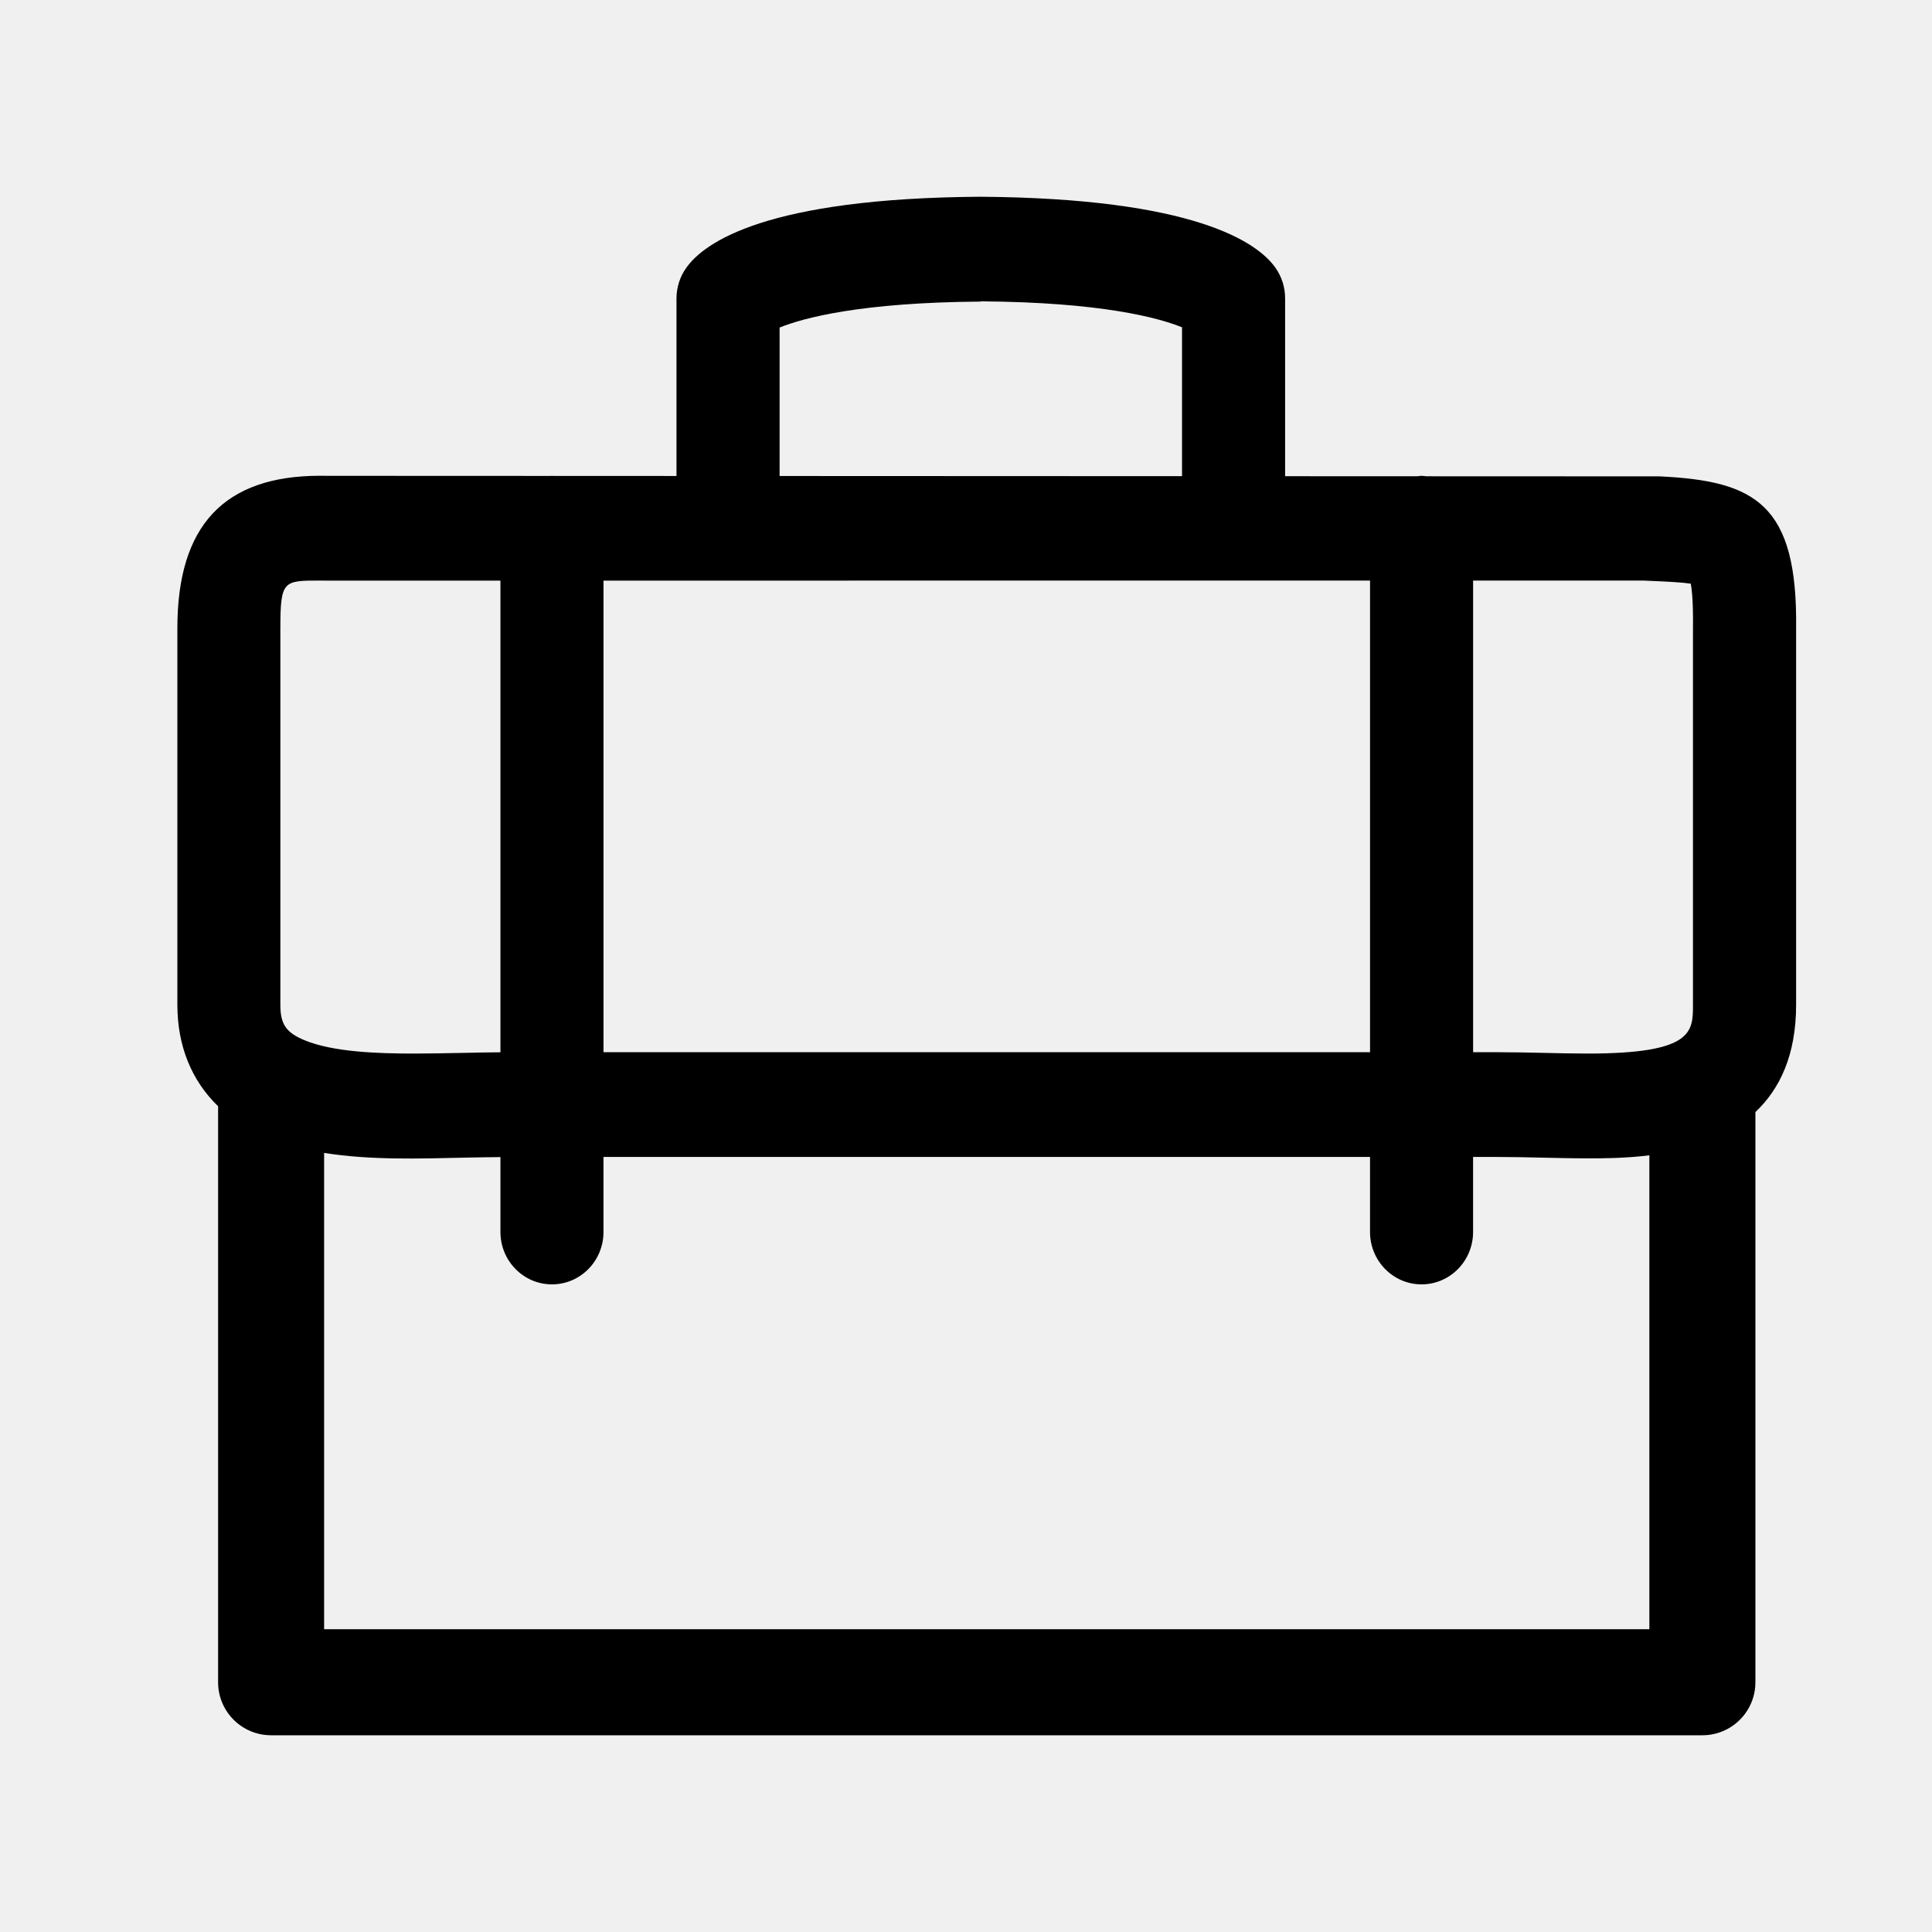
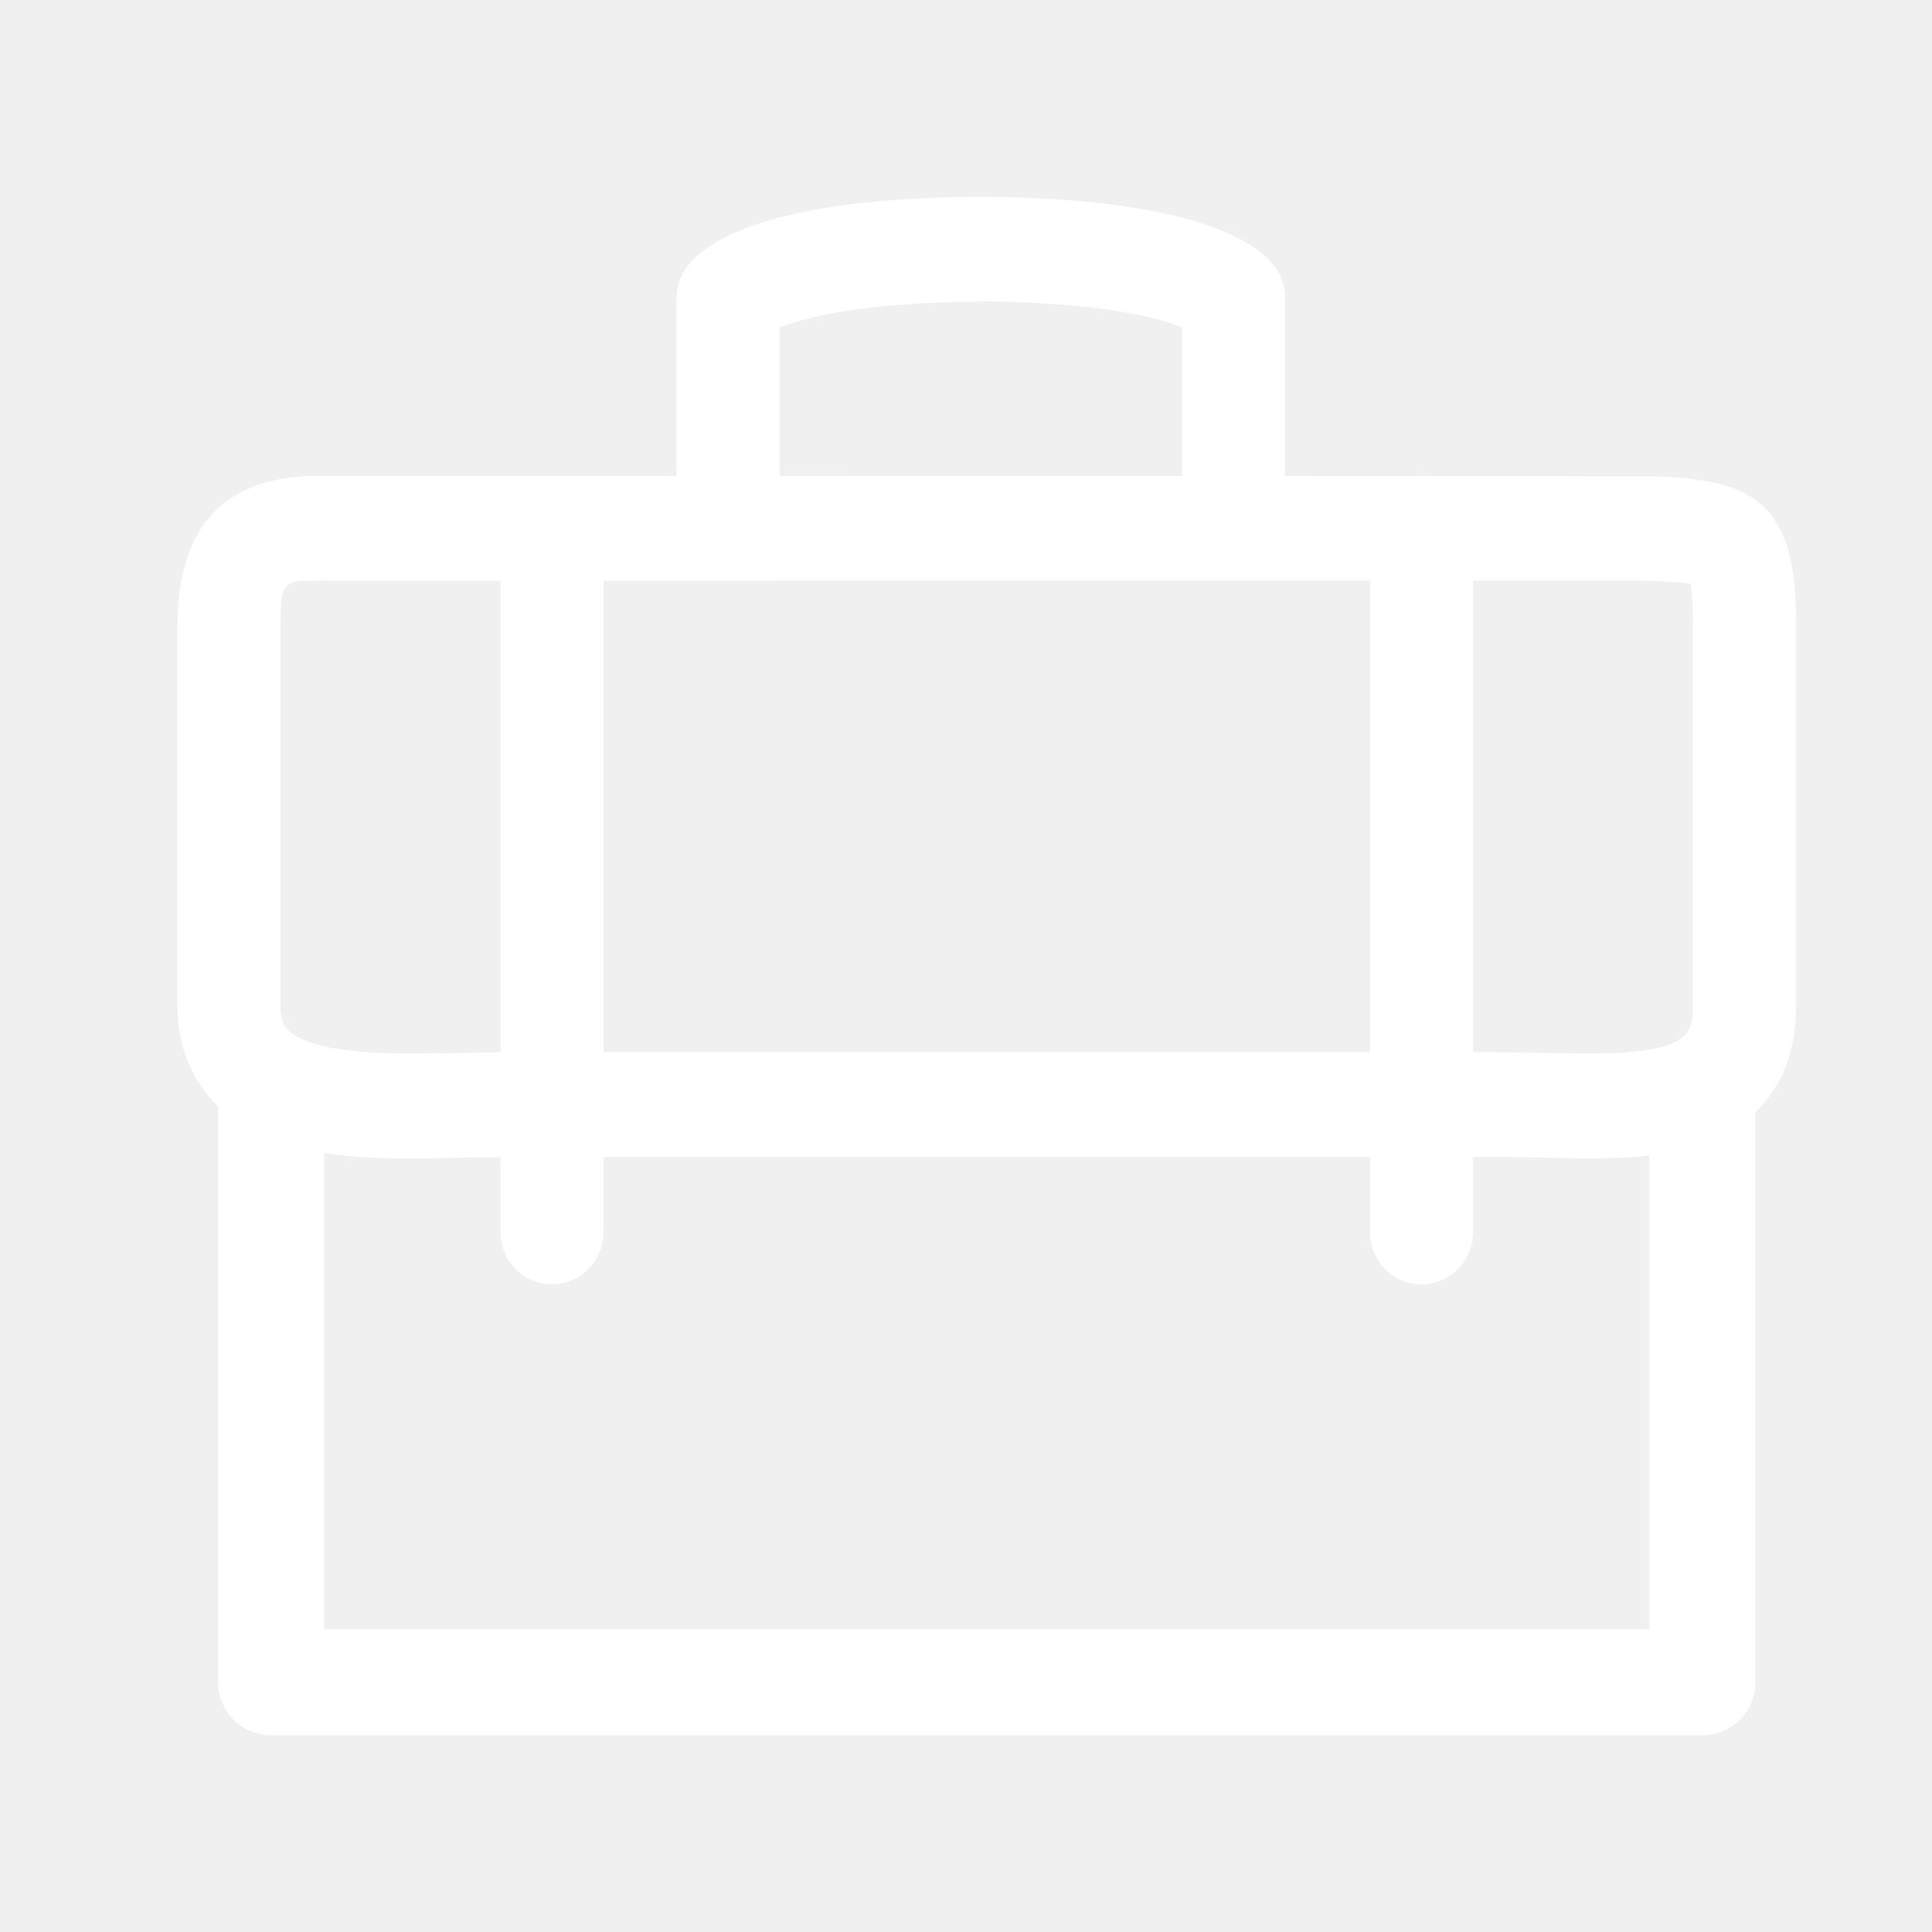
- <svg xmlns="http://www.w3.org/2000/svg" version="1.1" id="Calque_1" x="0px" y="0px" width="127.56px" height="127.56px" viewBox="0 0 127.56 127.56" enable-background="new 0 0 127.56 127.56" xml:space="preserve">
-   <path d="M109.568,31.452l-15.412-0.006c-0.1-0.009-0.195-0.03-0.297-0.03c-0.1,0-0.195,0.021-0.293,0.03l-8.717-0.004v-11.75  c0-0.72-0.221-1.423-0.635-2.009c-1.205-1.714-5.424-4.596-19.506-4.693c-14.084,0.097-18.205,2.995-19.41,4.709  c-0.412,0.586-0.633,1.289-0.633,2.009v11.718l-8.154-0.003c-0.023,0-0.045-0.007-0.068-0.007s-0.045,0.006-0.068,0.007  l-14.701-0.006l-0.541-0.005c-6.336,0-9.422,3.291-9.422,10.059v24.872c0,2.73,0.947,5.012,2.689,6.697v38.031  c0,1.934,1.566,3.5,3.5,3.5h94.5c1.934,0,3.5-1.566,3.5-3.5V73.424c1.594-1.502,2.688-3.738,2.688-7.082V41.515  C118.695,33.278,115.896,31.751,109.568,31.452z M109.25,38.365c0.834,0.036,1.82,0.085,2.383,0.172  c0.078,0.413,0.166,1.26,0.145,2.931v24.87c0,1.799,0,3.223-6.963,3.223c-0.939,0-1.906-0.021-2.877-0.045  c-1.041-0.021-2.086-0.045-3.123-0.045h-1.553V38.333l11.268,0L109.25,38.365z M39.846,38.335l50.611-0.002v31.137H39.846V38.335z   M51.473,21.626c1.568-0.634,5.33-1.656,13.285-1.714v-0.016c7.955,0.058,11.717,1.08,13.285,1.714v9.829l-26.57-0.011V21.626z   M18.512,41.471c0-3.139,0.197-3.139,2.613-3.139l0.471,0.004l11.445,0v31.141c-0.811,0.006-1.639,0.02-2.494,0.041  c-1.064,0.019-2.15,0.043-3.227,0.043c-2.359,0-5.305-0.098-7.184-0.868c-1.244-0.509-1.625-1.058-1.625-2.349V41.471z   M108.9,107.57H21.4V76.121c3.072,0.49,6.34,0.375,9.295,0.312c0.797-0.016,1.578-0.031,2.346-0.037v4.945  c0,1.91,1.523,3.459,3.402,3.459c1.881,0,3.402-1.549,3.402-3.459v-4.953h50.611v4.953c0,1.91,1.523,3.459,3.402,3.459  s3.402-1.549,3.402-3.459v-4.953h1.553c0.99,0,1.984,0.021,2.975,0.045c1.021,0.02,2.037,0.047,3.025,0.047  c1.014,0,2.482-0.002,4.086-0.201V107.57z" />
+ <svg xmlns="http://www.w3.org/2000/svg" version="1.1" id="Calque_1" x="0px" y="0px" width="127.561px" height="127.561px" viewBox="0 0 127.561 127.561" enable-background="new 0 0 127.561 127.561" xml:space="preserve">
+   <path fill="#FFFFFF" d="M109.568,31.452l-15.412-0.006c-0.1-0.009-0.195-0.03-0.297-0.03c-0.101,0-0.195,0.021-0.293,0.03  l-8.717-0.004v-11.75c0-0.72-0.222-1.423-0.636-2.009c-1.205-1.715-5.424-4.597-19.506-4.693  c-14.084,0.097-18.205,2.995-19.41,4.709c-0.411,0.586-0.633,1.289-0.633,2.009v11.718l-8.153-0.003  c-0.023,0-0.046-0.007-0.068-0.007c-0.023,0-0.045,0.006-0.068,0.007l-14.701-0.006l-0.541-0.005c-6.336,0-9.422,3.291-9.422,10.06  v24.871c0,2.73,0.947,5.013,2.689,6.697v38.031c0,1.934,1.565,3.5,3.5,3.5h94.5c1.934,0,3.5-1.566,3.5-3.5V73.424  c1.594-1.502,2.688-3.737,2.688-7.082V41.515C118.695,33.278,115.896,31.751,109.568,31.452z M109.25,38.365  c0.834,0.036,1.82,0.085,2.383,0.172c0.078,0.413,0.166,1.26,0.146,2.931v24.87c0,1.8,0,3.224-6.963,3.224  c-0.939,0-1.906-0.021-2.877-0.045c-1.041-0.021-2.086-0.045-3.123-0.045h-1.553V38.333h11.268L109.25,38.365z M39.846,38.335  l50.61-0.002v31.137h-50.61V38.335z M51.473,21.626c1.567-0.634,5.33-1.656,13.284-1.714v-0.016  c7.955,0.058,11.718,1.08,13.285,1.714v9.829l-26.569-0.012V21.626z M18.512,41.471c0-3.14,0.196-3.14,2.612-3.14l0.472,0.004  h11.444v31.142c-0.811,0.006-1.639,0.02-2.494,0.041c-1.063,0.019-2.149,0.043-3.227,0.043c-2.359,0-5.305-0.099-7.184-0.868  c-1.244-0.509-1.625-1.059-1.625-2.35L18.512,41.471L18.512,41.471z M108.9,107.57H21.4V76.121c3.072,0.49,6.34,0.375,9.295,0.312  c0.797-0.017,1.578-0.031,2.346-0.037v4.944c0,1.91,1.523,3.459,3.402,3.459c1.881,0,3.402-1.549,3.402-3.459v-4.952h50.61v4.952  c0,1.91,1.523,3.459,3.402,3.459s3.401-1.549,3.401-3.459v-4.952h1.554c0.99,0,1.983,0.021,2.975,0.045  c1.021,0.02,2.037,0.047,3.025,0.047c1.014,0,2.481-0.002,4.086-0.201L108.9,107.57L108.9,107.57z" />
</svg>
